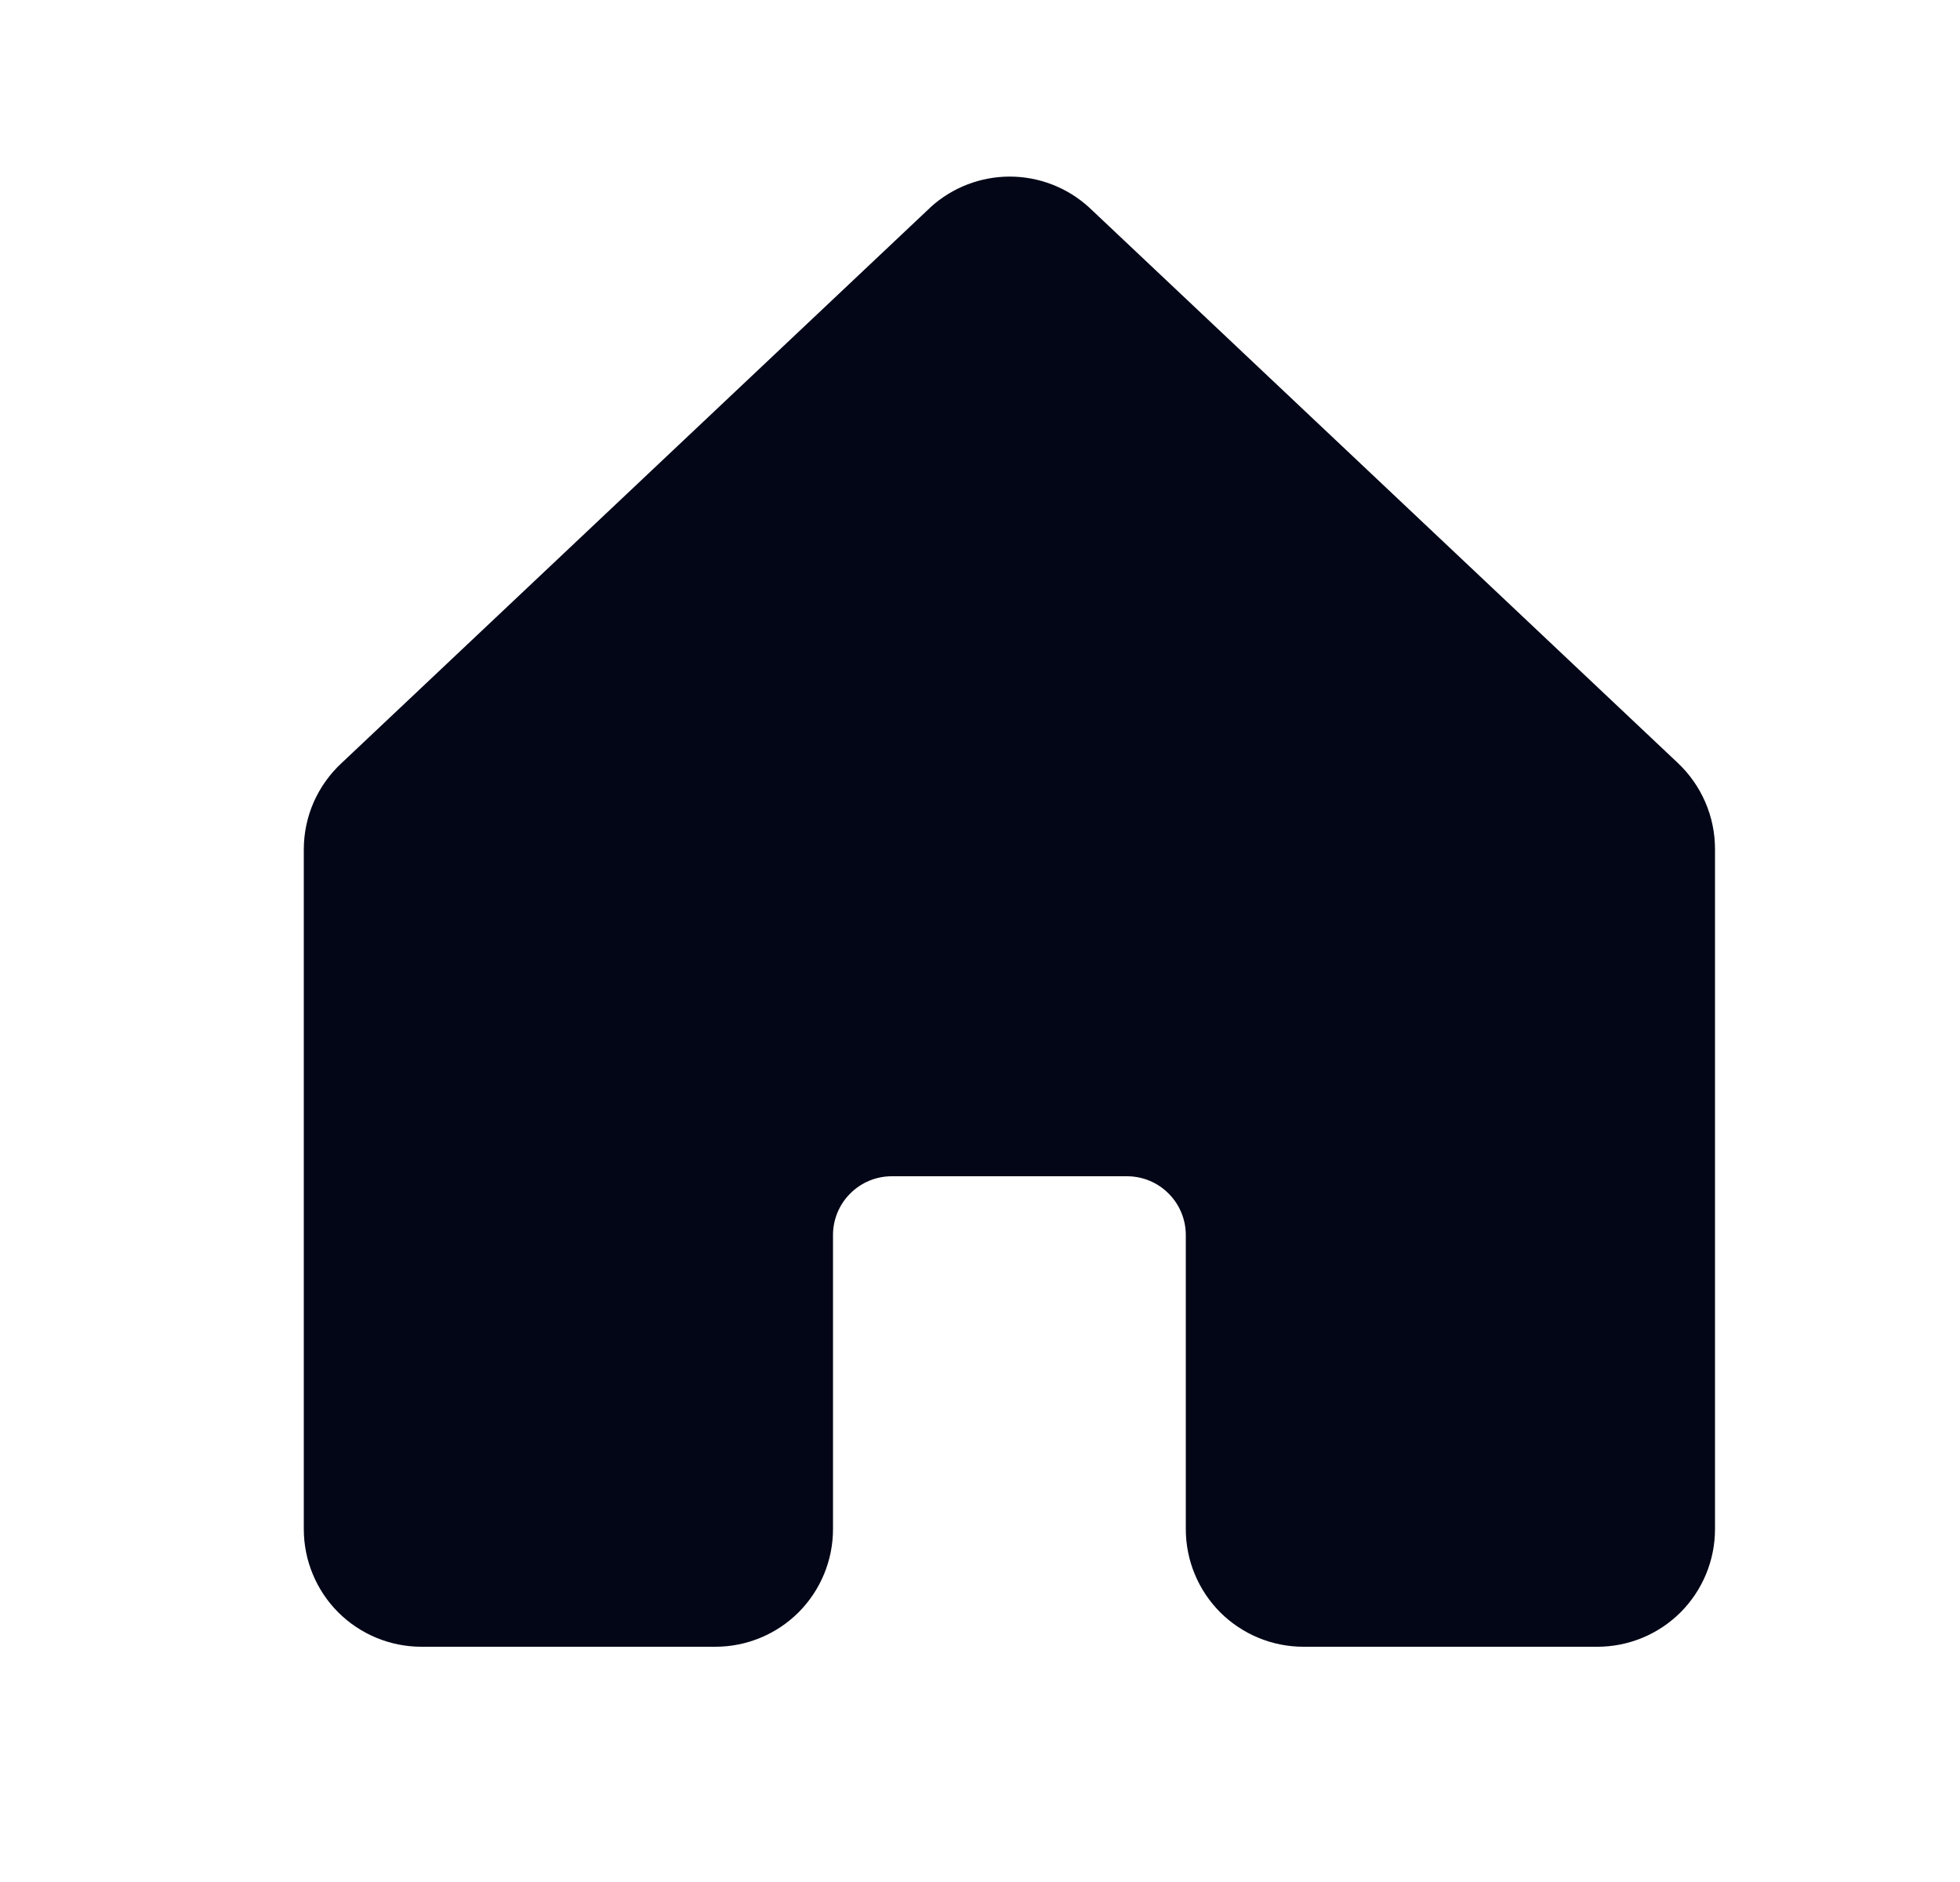
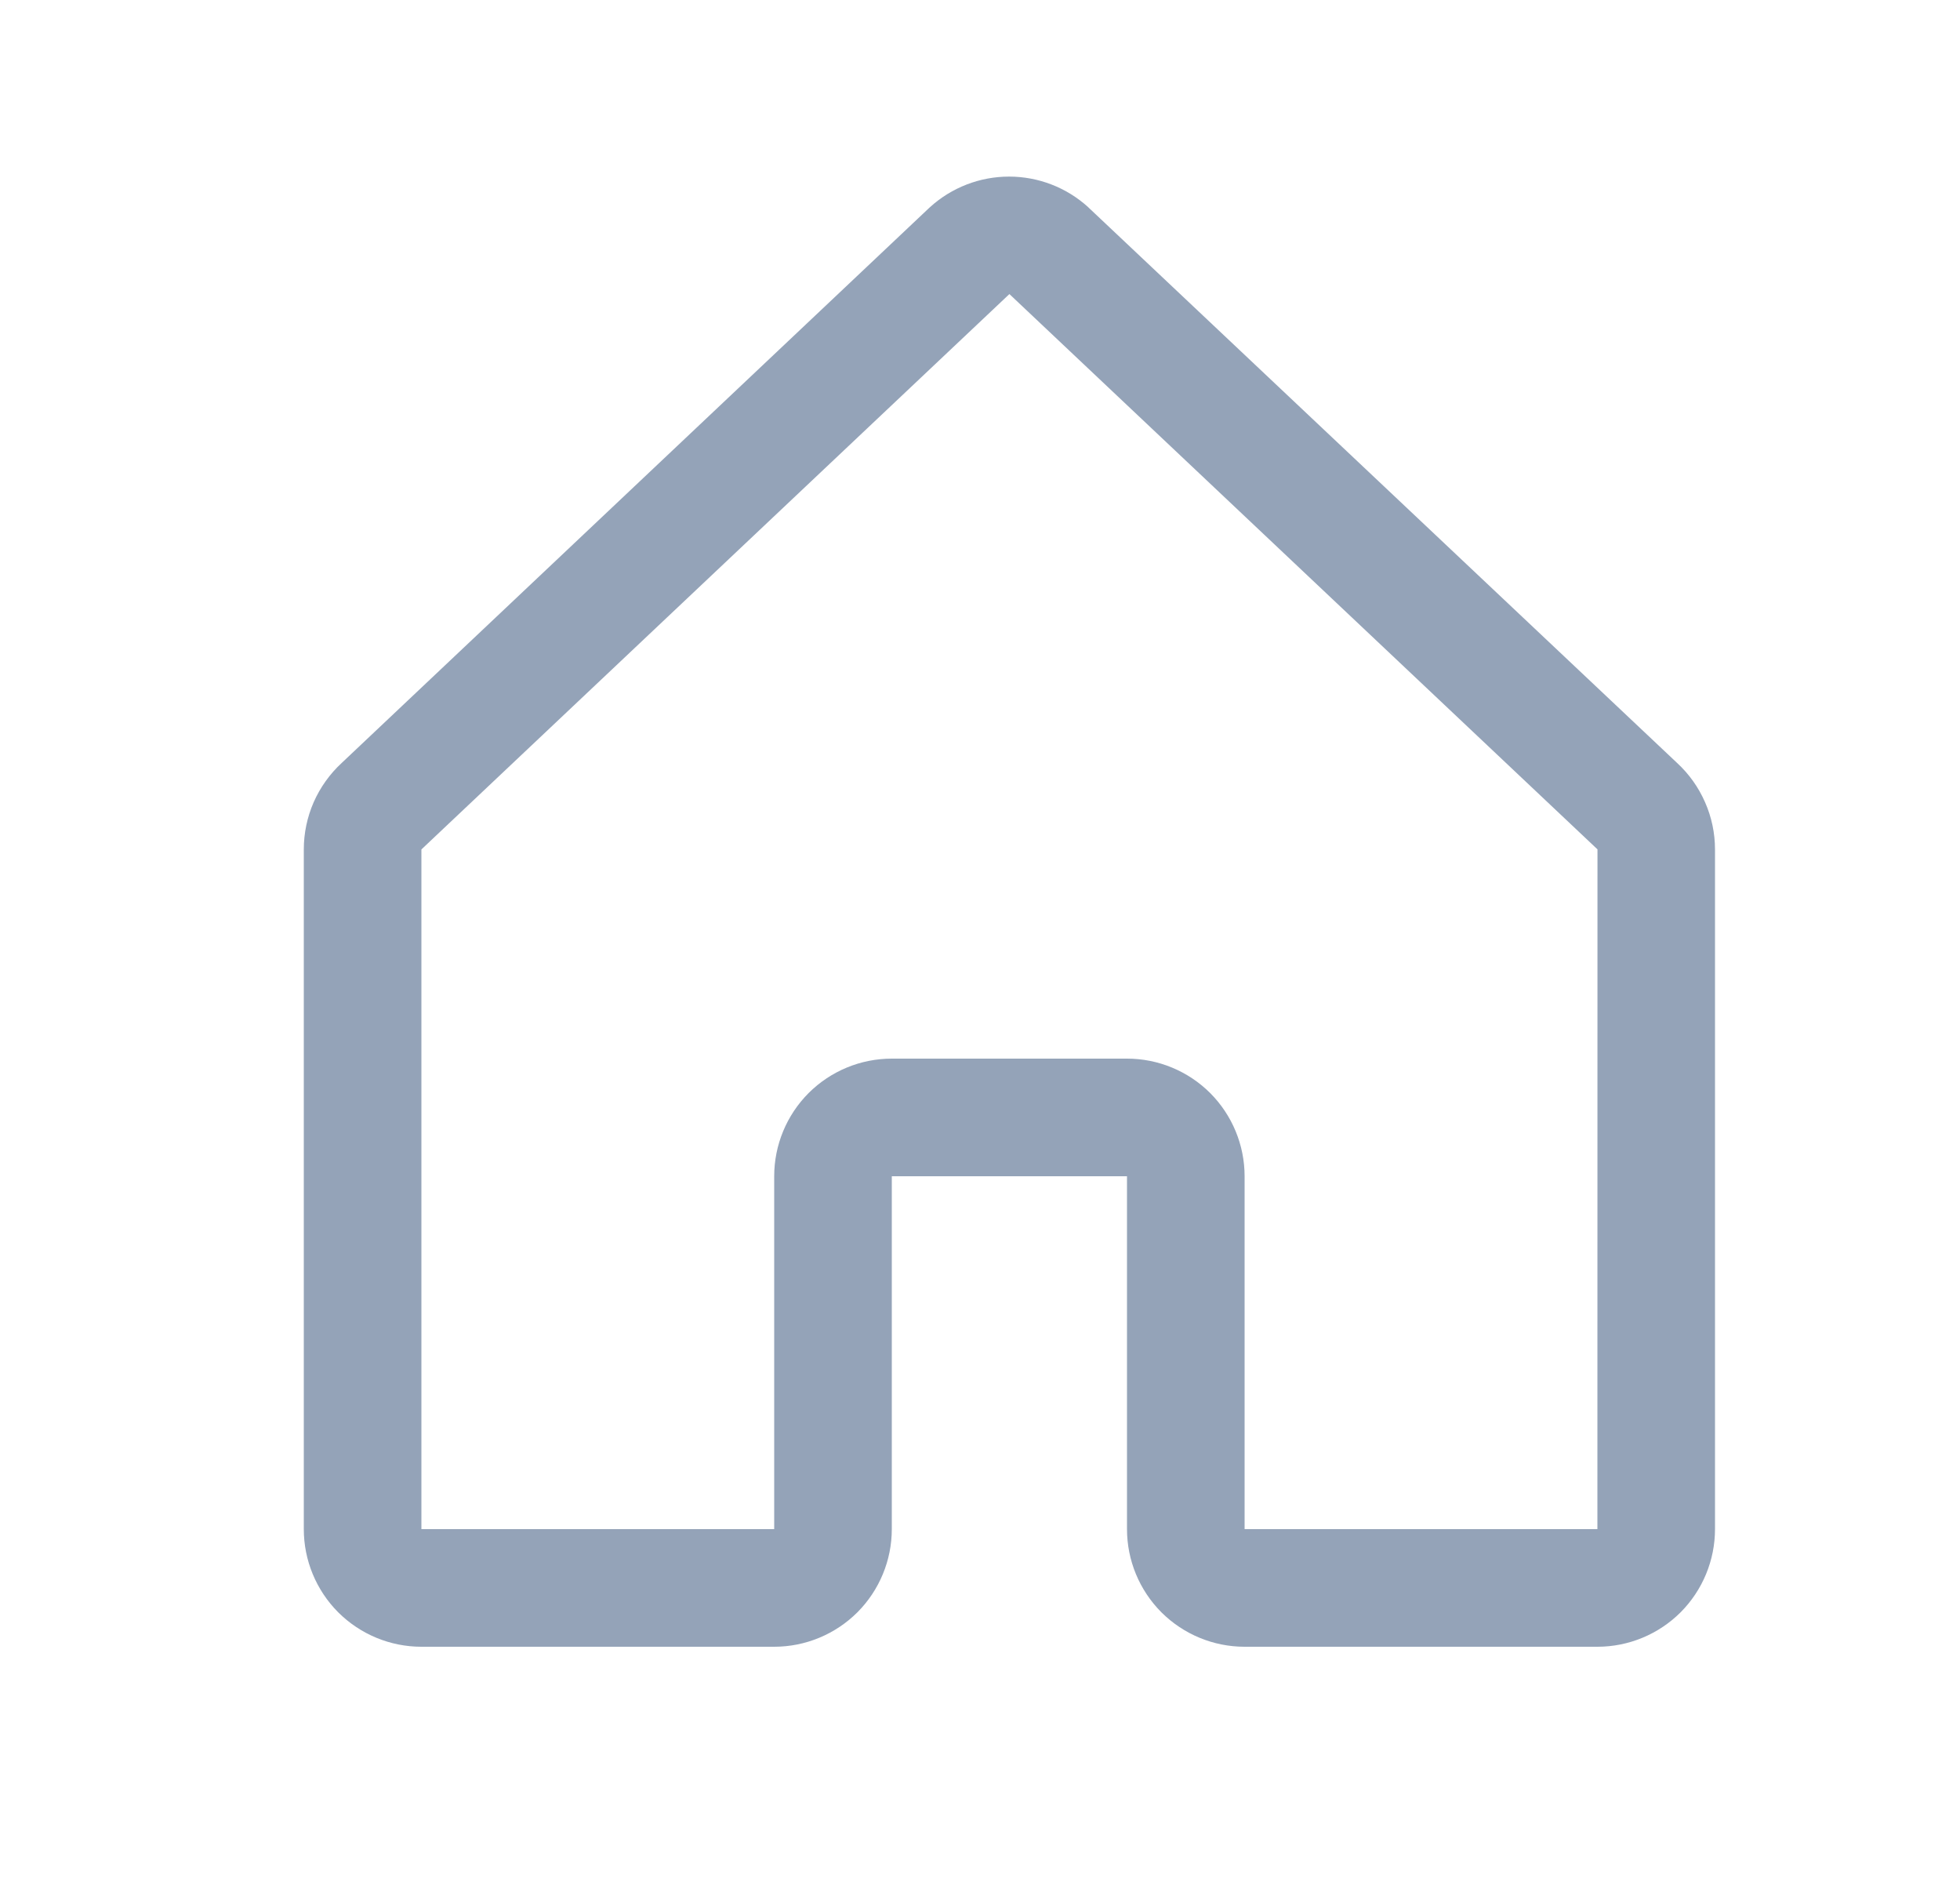
<svg xmlns="http://www.w3.org/2000/svg" width="25" height="24" viewBox="0 0 25 24" fill="none">
  <g id="House">
-     <path id="Vector" d="M21.875 10.833V19.5C21.875 19.898 21.717 20.279 21.436 20.561C21.154 20.842 20.773 21 20.375 21H16.625C16.227 21 15.846 20.842 15.564 20.561C15.283 20.279 15.125 19.898 15.125 19.5V15.75C15.125 15.551 15.046 15.36 14.905 15.22C14.765 15.079 14.574 15 14.375 15H11.375C11.176 15 10.985 15.079 10.845 15.22C10.704 15.36 10.625 15.551 10.625 15.75V19.5C10.625 19.898 10.467 20.279 10.186 20.561C9.904 20.842 9.523 21 9.125 21H5.375C4.977 21 4.596 20.842 4.314 20.561C4.033 20.279 3.875 19.898 3.875 19.5V10.833C3.875 10.625 3.918 10.42 4.001 10.23C4.085 10.04 4.207 9.869 4.36 9.728L11.86 2.652L11.87 2.642C12.146 2.391 12.506 2.252 12.879 2.252C13.252 2.252 13.612 2.391 13.888 2.642C13.892 2.646 13.895 2.649 13.899 2.652L21.399 9.728C21.55 9.87 21.67 10.041 21.752 10.231C21.834 10.421 21.876 10.626 21.875 10.833Z" fill="#020617" />
+     <path id="Vector" d="M21.39 9.728L13.89 2.652C13.887 2.649 13.883 2.646 13.88 2.642C13.604 2.391 13.244 2.252 12.871 2.252C12.498 2.252 12.138 2.391 11.862 2.642L11.851 2.652L4.36 9.728C4.207 9.869 4.085 10.04 4.001 10.23C3.918 10.42 3.875 10.625 3.875 10.833V19.5C3.875 19.898 4.033 20.279 4.314 20.561C4.596 20.842 4.977 21 5.375 21H9.875C10.273 21 10.654 20.842 10.936 20.561C11.217 20.279 11.375 19.898 11.375 19.5V15H14.375V19.5C14.375 19.898 14.533 20.279 14.814 20.561C15.096 20.842 15.477 21 15.875 21H20.375C20.773 21 21.154 20.842 21.436 20.561C21.717 20.279 21.875 19.898 21.875 19.5V10.833C21.875 10.625 21.832 10.42 21.748 10.23C21.665 10.04 21.543 9.869 21.39 9.728ZM20.375 19.5H15.875V15C15.875 14.602 15.717 14.221 15.436 13.939C15.154 13.658 14.773 13.5 14.375 13.5H11.375C10.977 13.5 10.596 13.658 10.314 13.939C10.033 14.221 9.875 14.602 9.875 15V19.5H5.375V10.833L5.385 10.823L12.875 3.75L20.366 10.822L20.376 10.831L20.375 19.5Z" fill="#94A3B8" />
  </g>
</svg>
